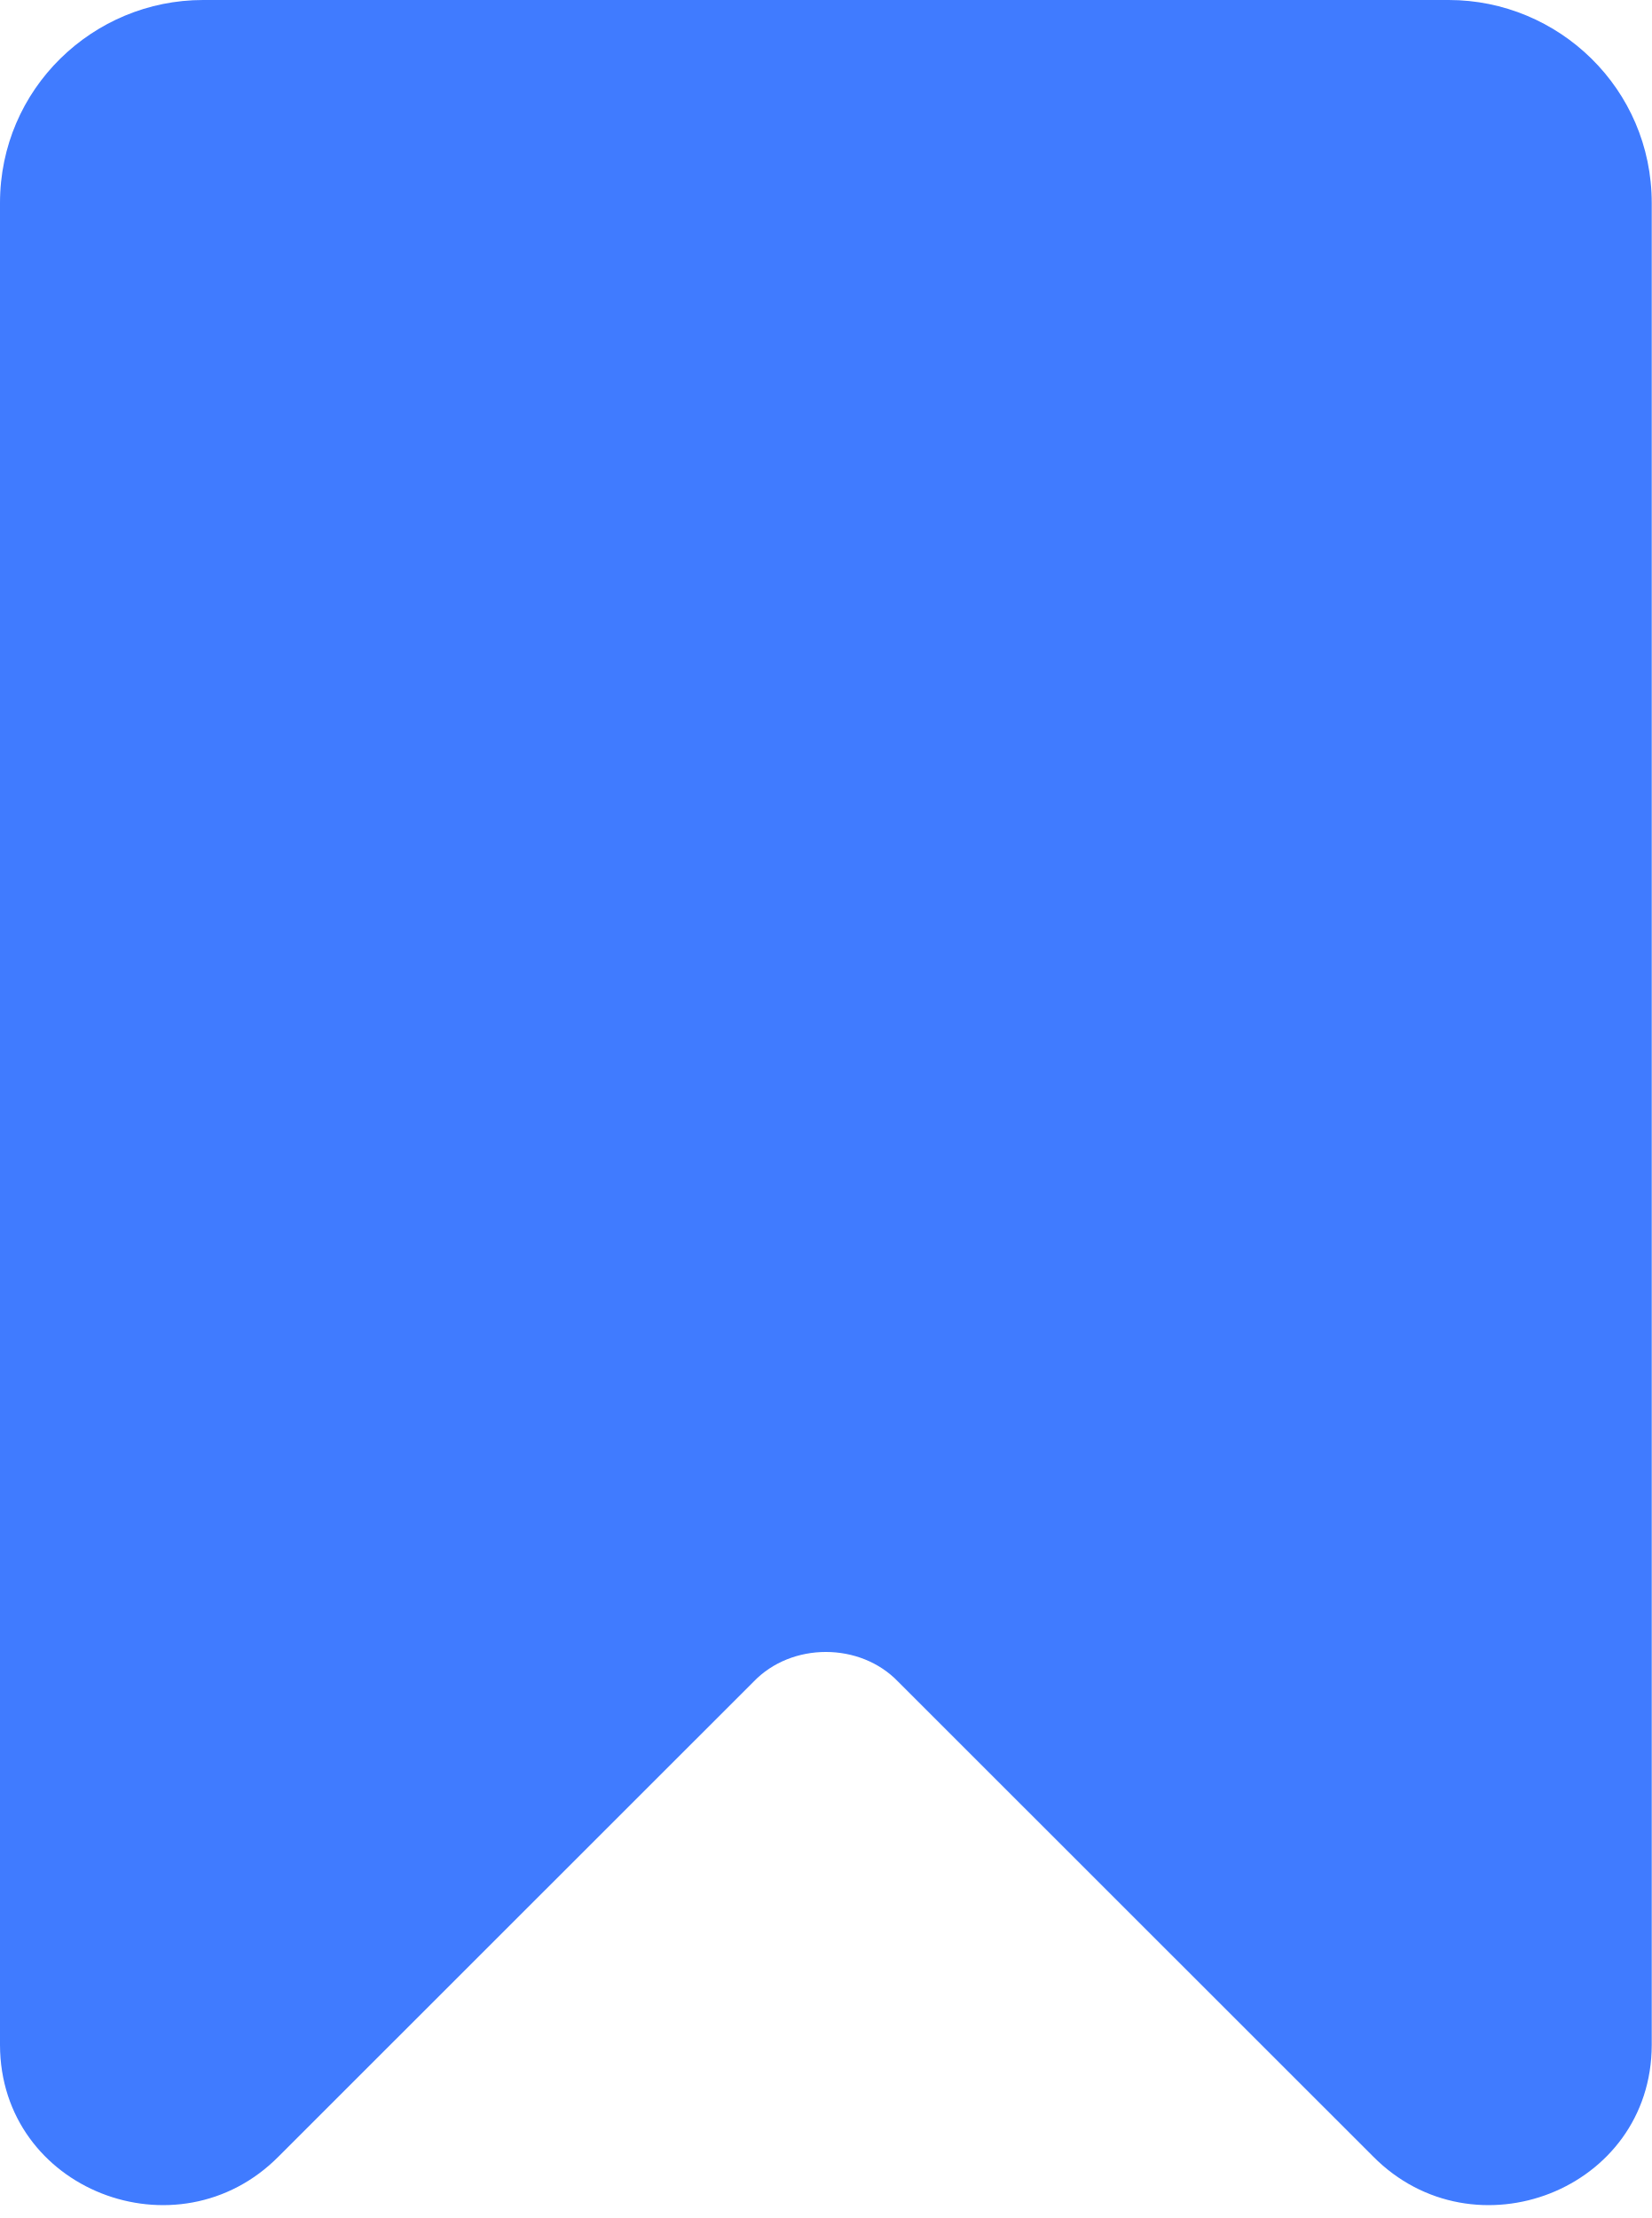
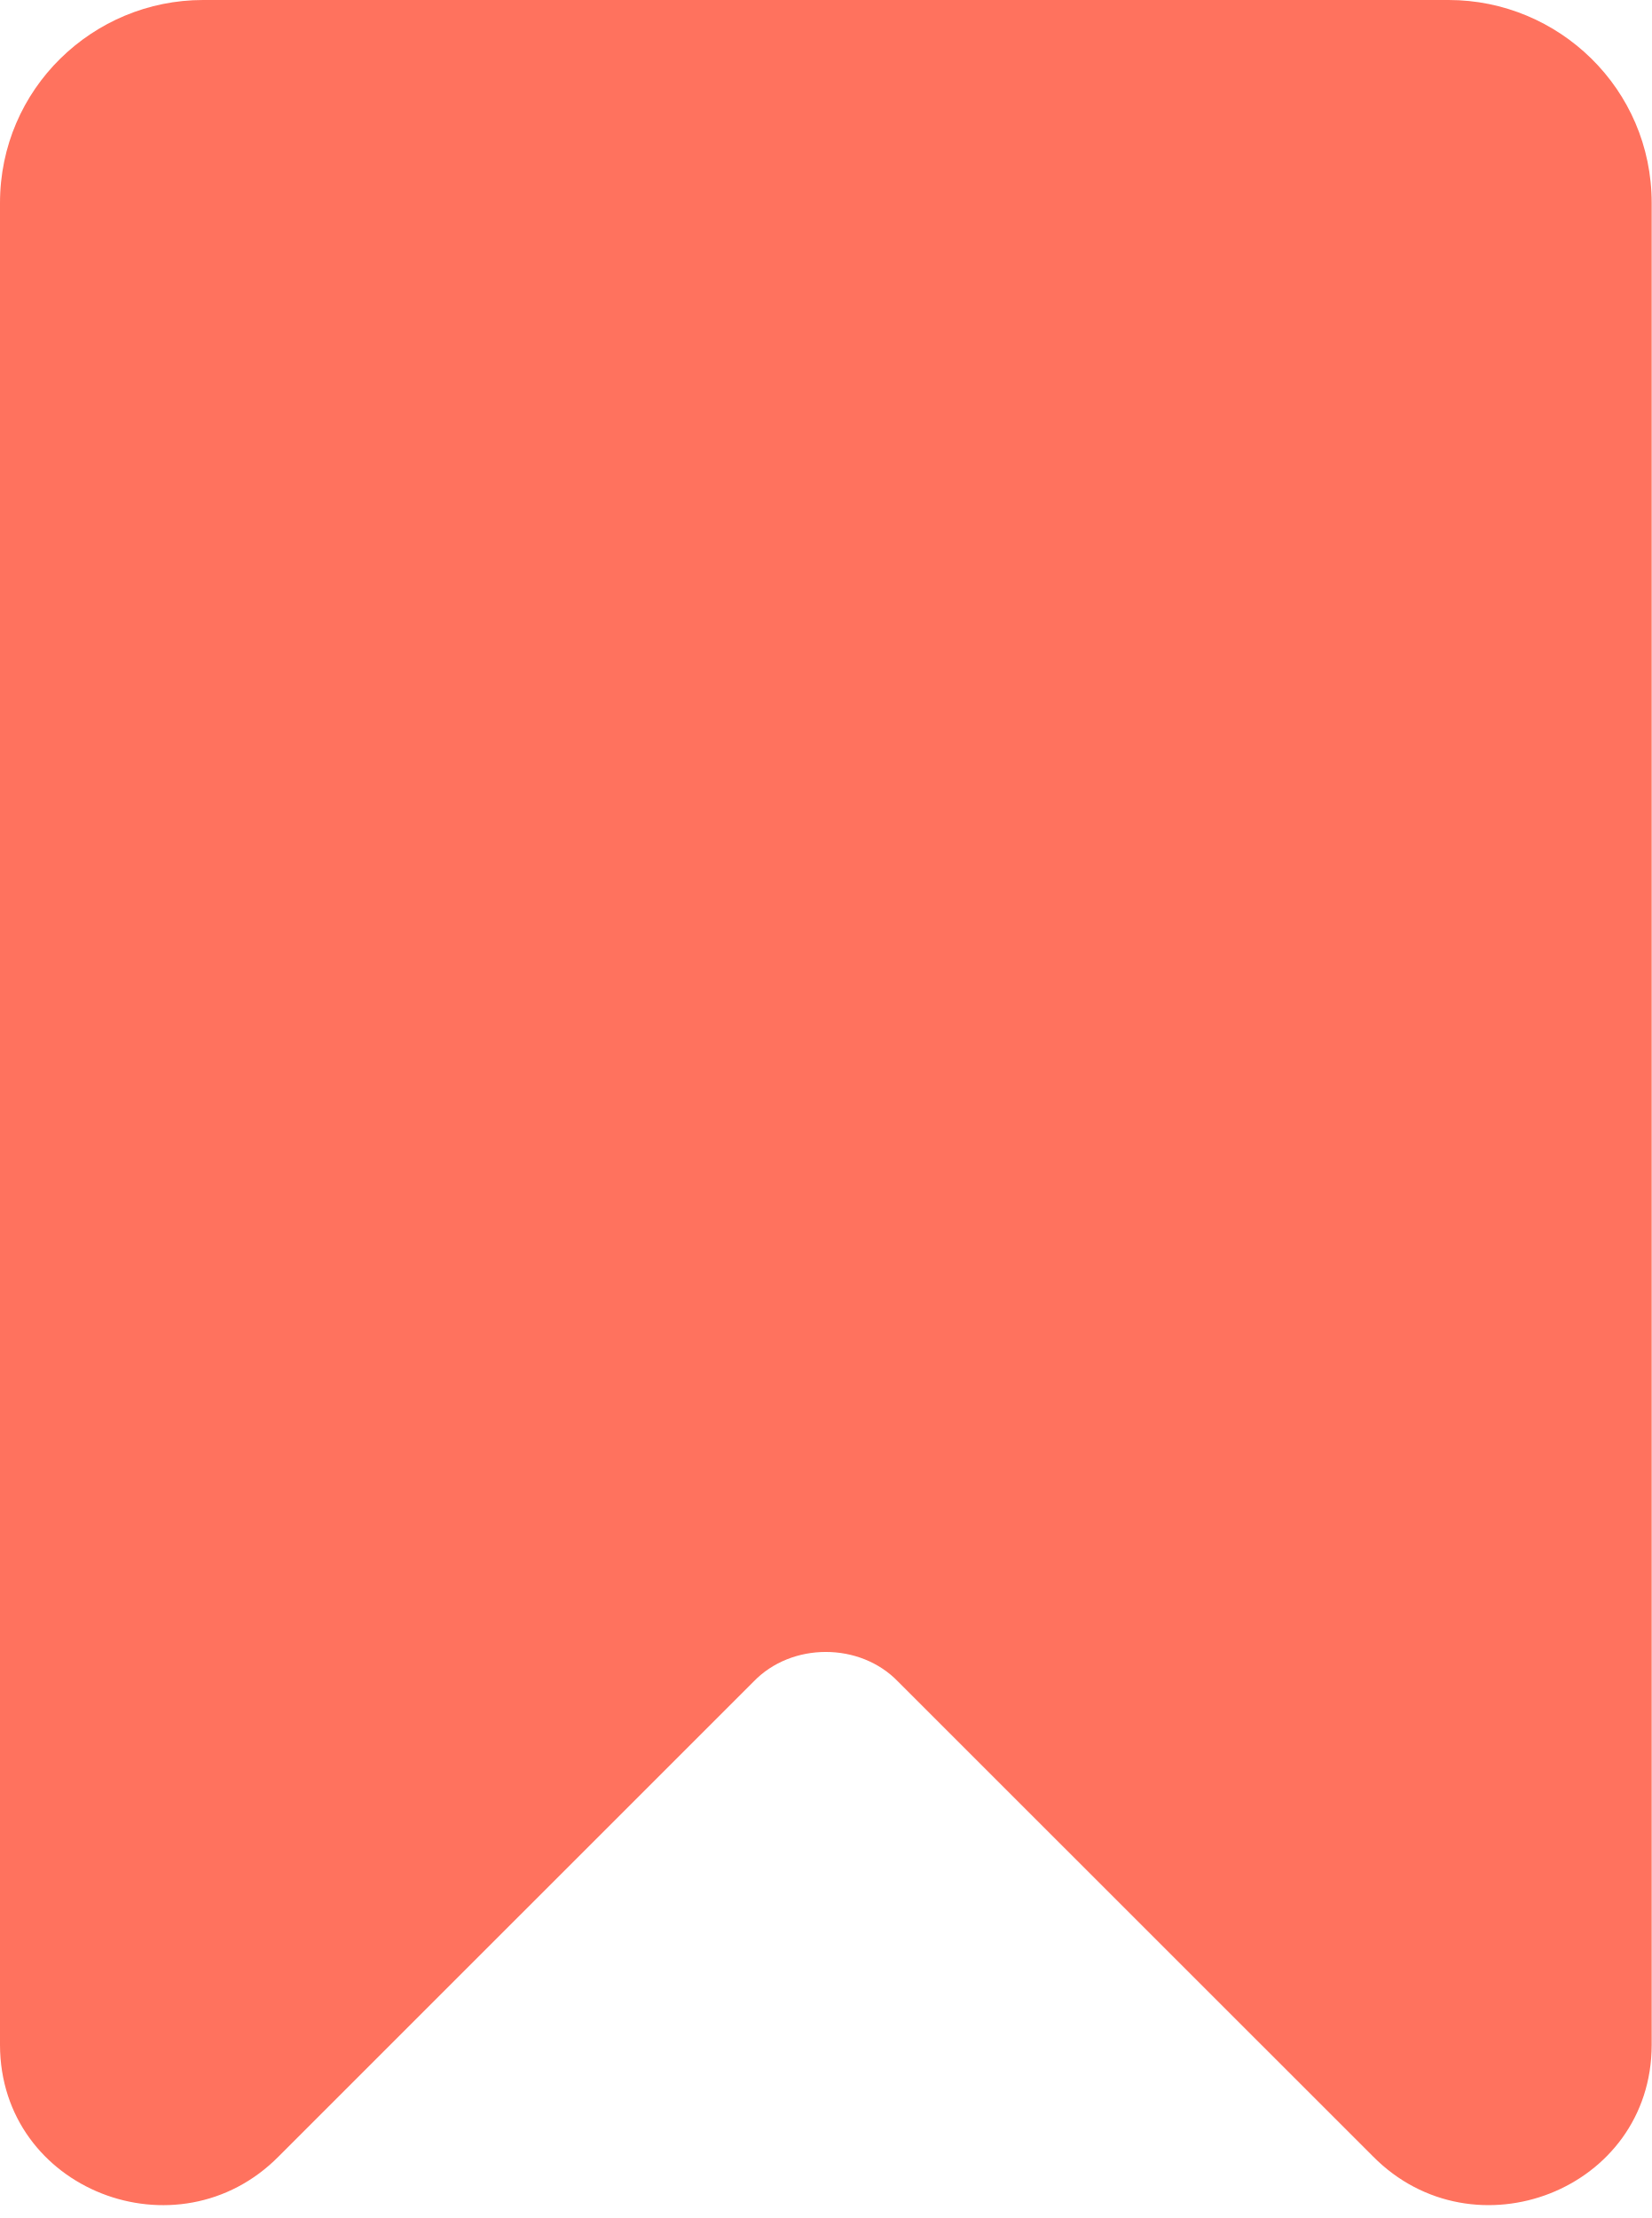
- <svg xmlns="http://www.w3.org/2000/svg" width="35" height="47" viewBox="0 0 35 47" fill="none">
-   <path d="M30.698 0H4.302C1.976 0 0 1.876 0 4.302V43.333C0.007 46.412 3.767 47.856 5.905 45.695L15.967 35.637C16.773 34.795 18.227 34.795 19.033 35.637L29.095 45.695C31.233 47.857 34.994 46.41 35 43.333V4.302C35 1.876 33.024 0 30.698 0Z" fill="#407BFF" />
+ <svg xmlns="http://www.w3.org/2000/svg" width="35" height="47" fill="none" version="1.1" viewBox="0 0 35 47">
+   <path d="m30.698 0h-26.396c-2.326 0-4.302 1.876-4.302 4.302v39.031c0.007 3.079 3.768 4.524 5.905 2.362l10.061-10.059c0.806-0.841 2.26-0.841 3.066 0l10.062 10.059c2.139 2.162 5.899 0.715 5.905-2.362v-39.031c0-2.426-1.976-4.302-4.302-4.302z" fill="#FF725E" />
</svg>
